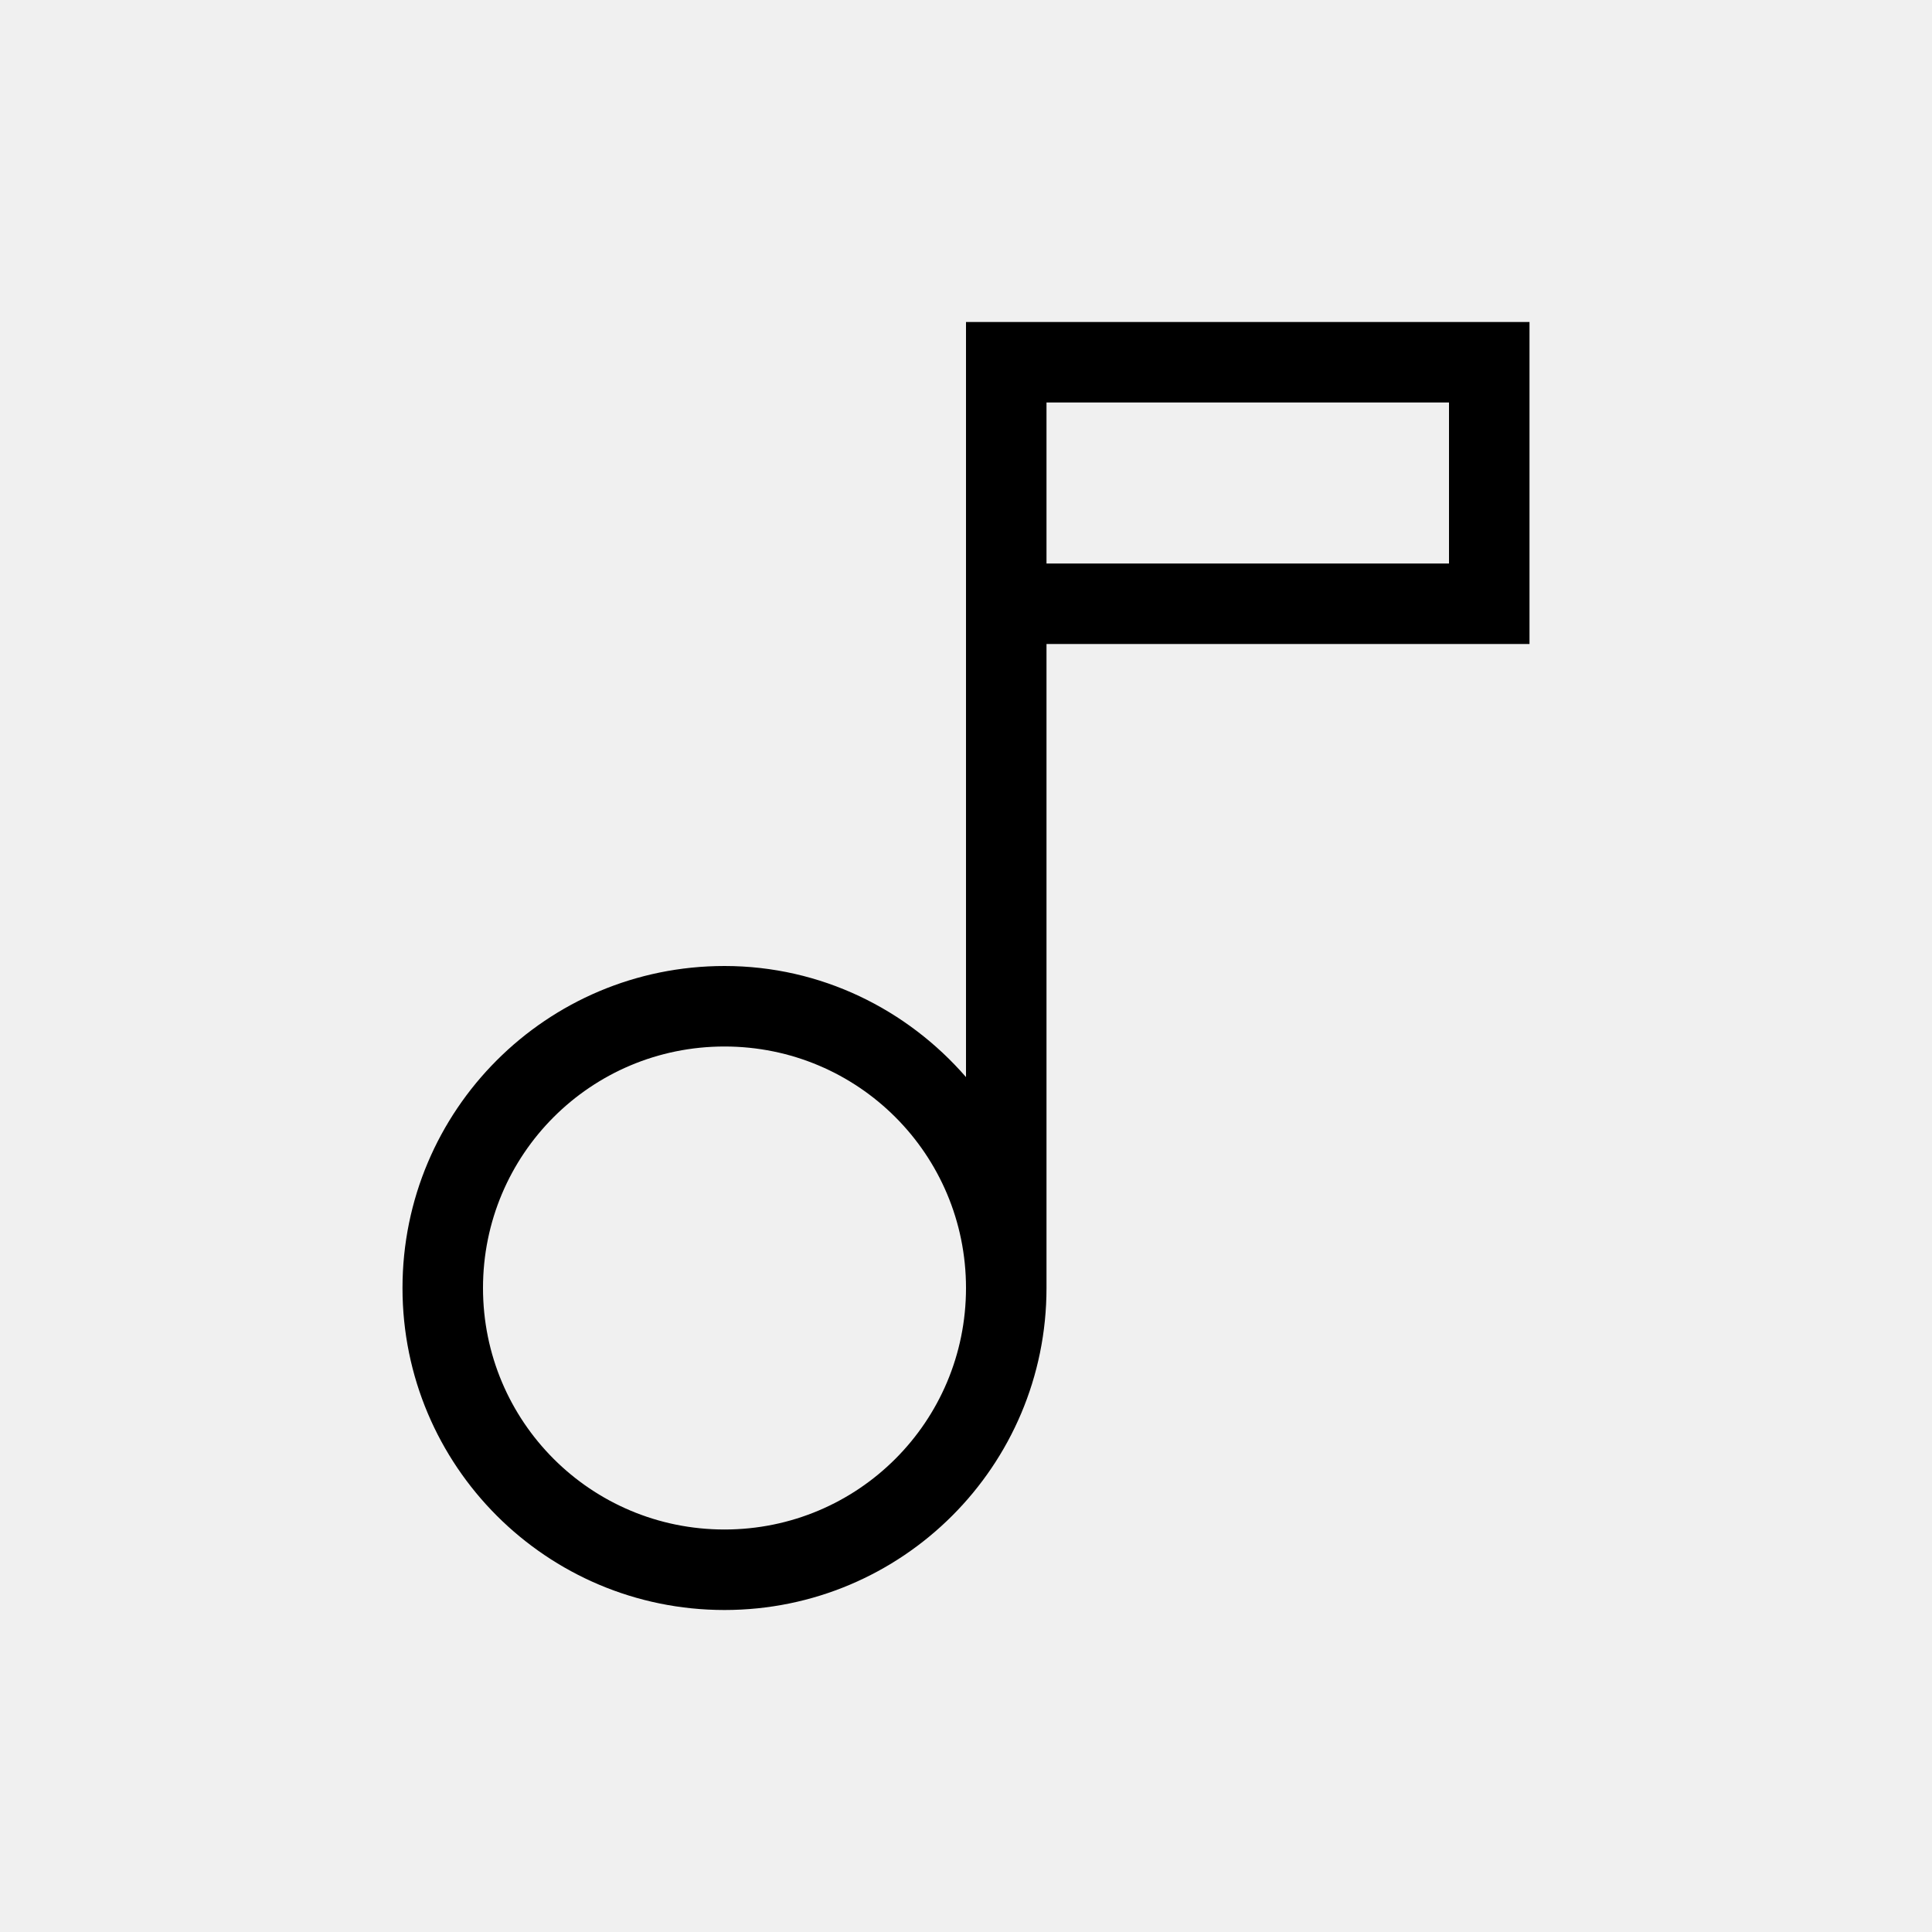
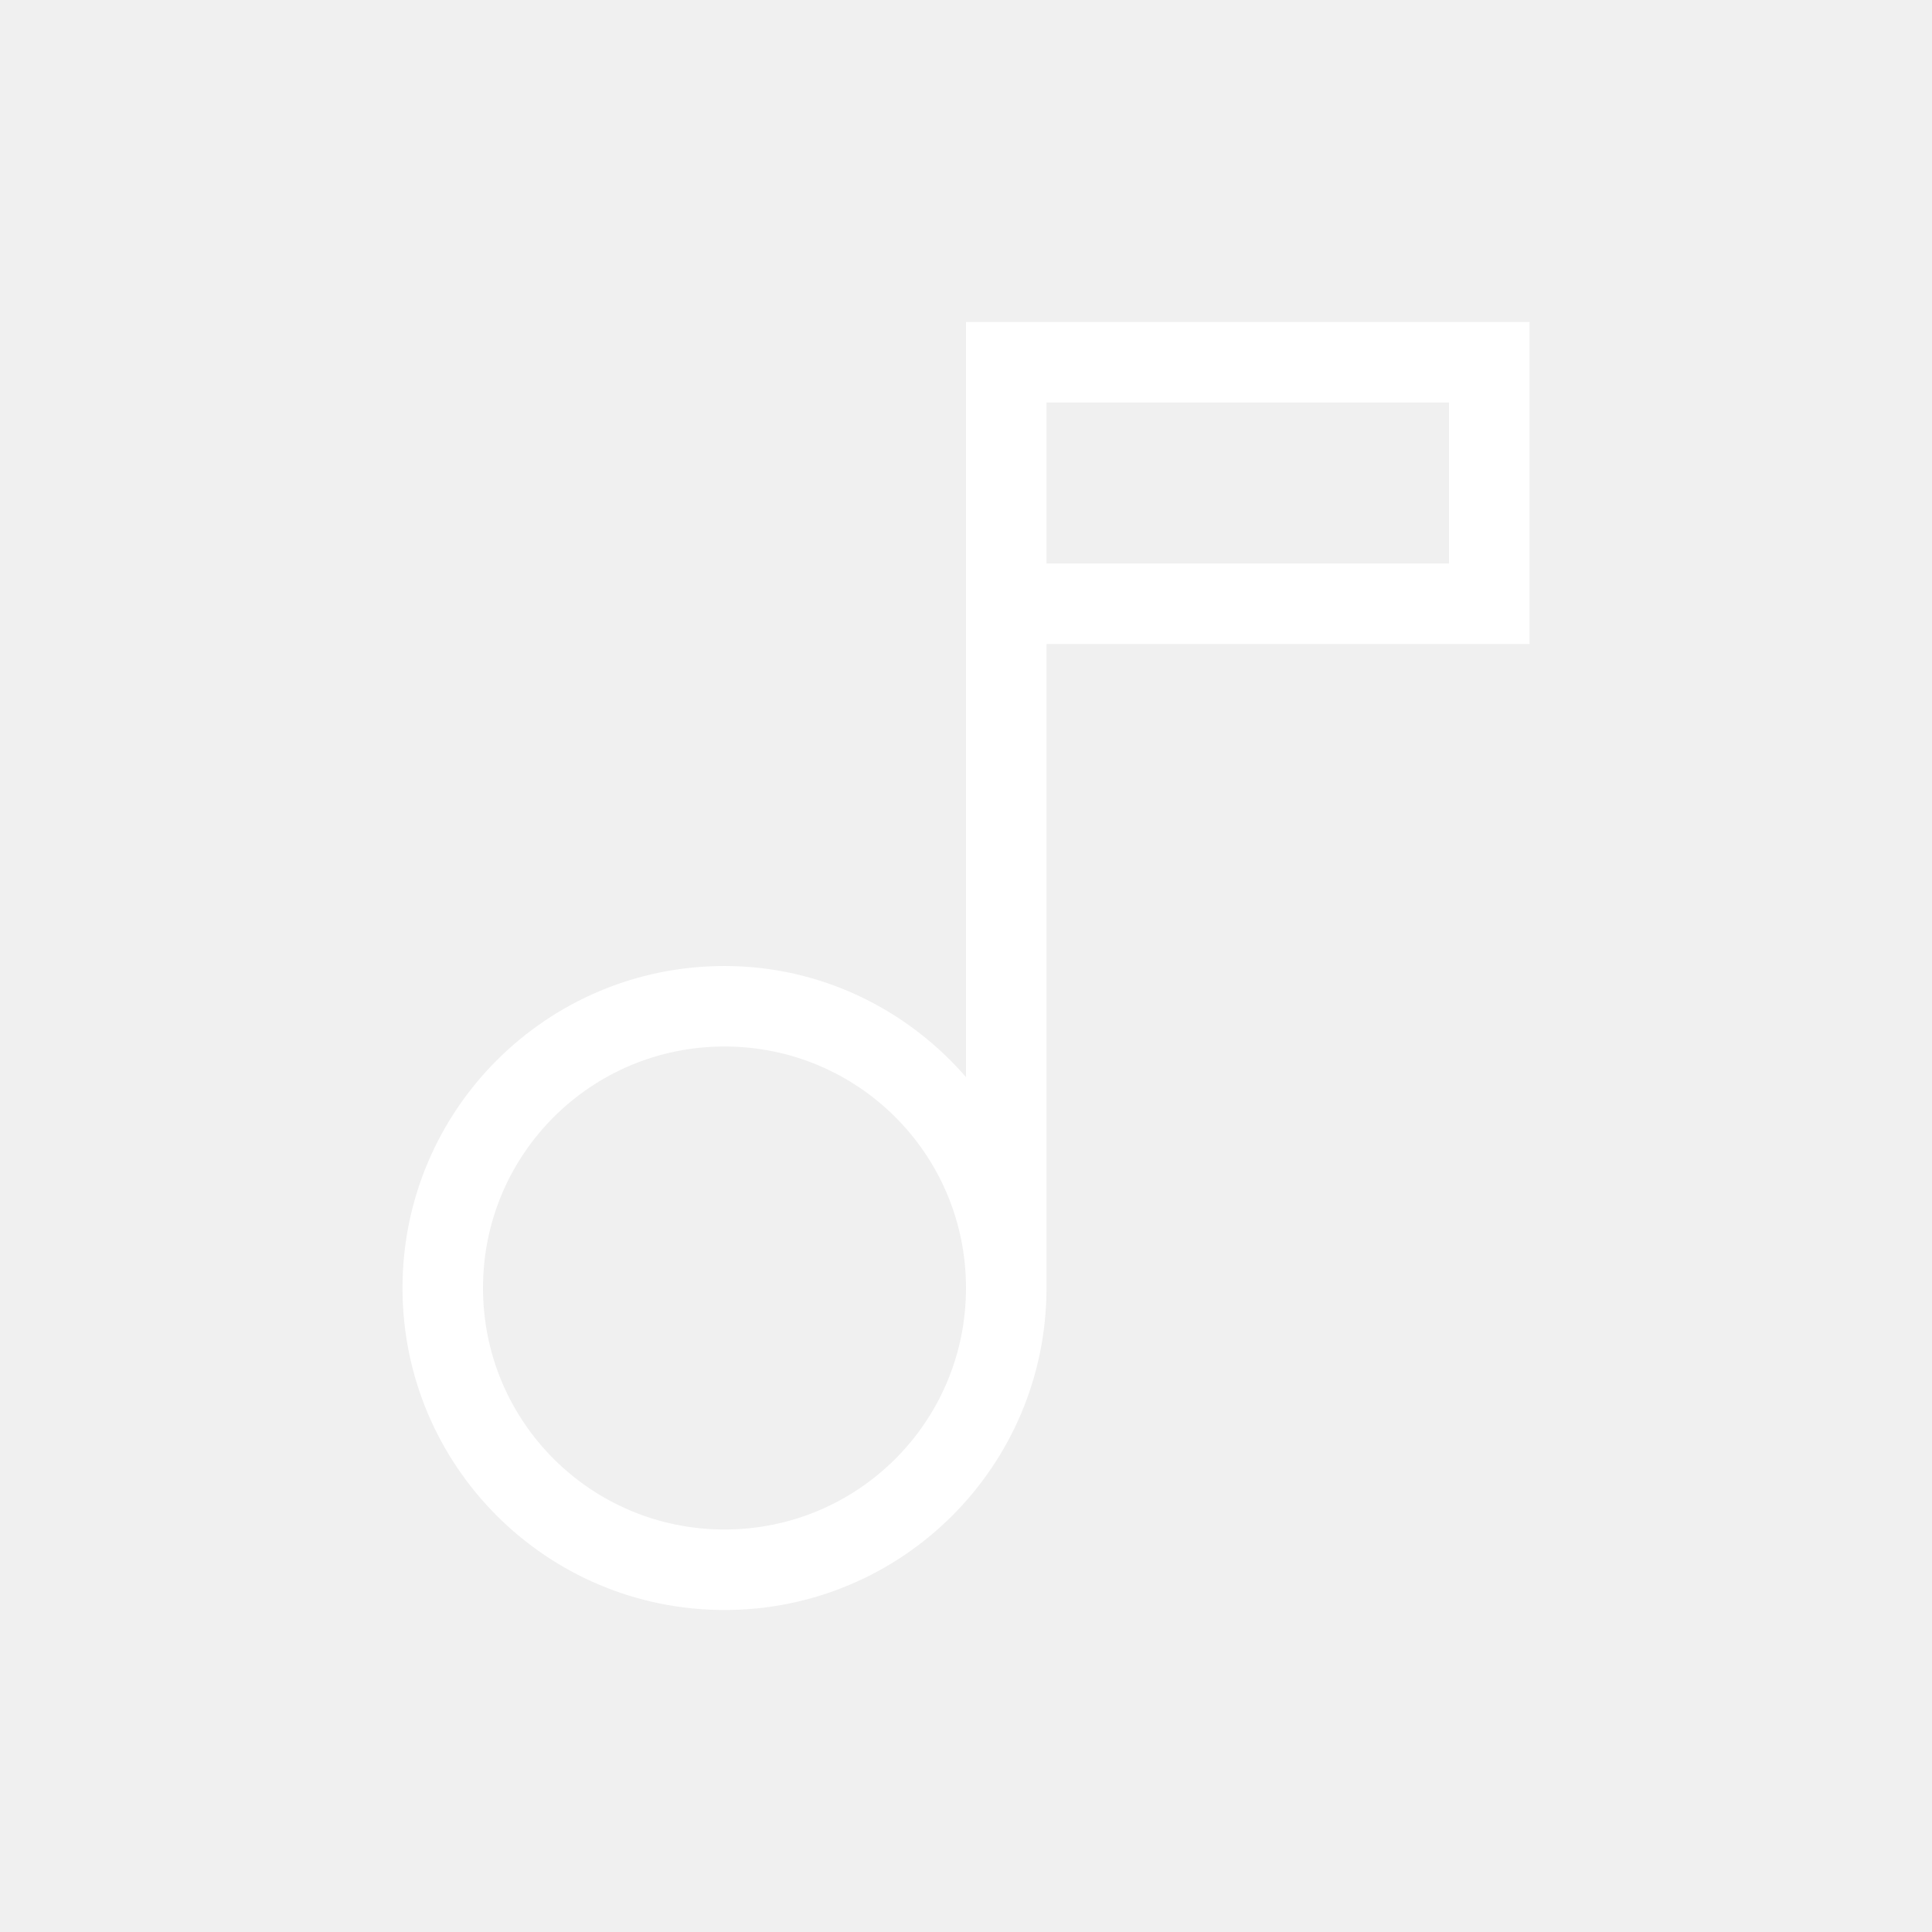
- <svg xmlns="http://www.w3.org/2000/svg" enable-background="new 0 0 24 24" height="24" viewBox="0 0 24 24" width="24" focusable="false" style="pointer-events: none; display: inherit; width: 100%; height: 100%;">
+ <svg xmlns="http://www.w3.org/2000/svg" fill="white" enable-background="new 0 0 24 24" height="24" viewBox="0 0 24 24" width="24" focusable="false" style="pointer-events: none; display: inherit; width: 100%; height: 100%;">
  <path d="M12 4v9.38c-.73-.84-1.8-1.38-3-1.38-2.21 0-4 1.79-4 4s1.79 4 4 4 4-1.79 4-4V8h6V4h-7zM9 19c-1.66 0-3-1.34-3-3s1.34-3 3-3 3 1.34 3 3-1.34 3-3 3zm9-12h-5V5h5v2z" />
</svg>
